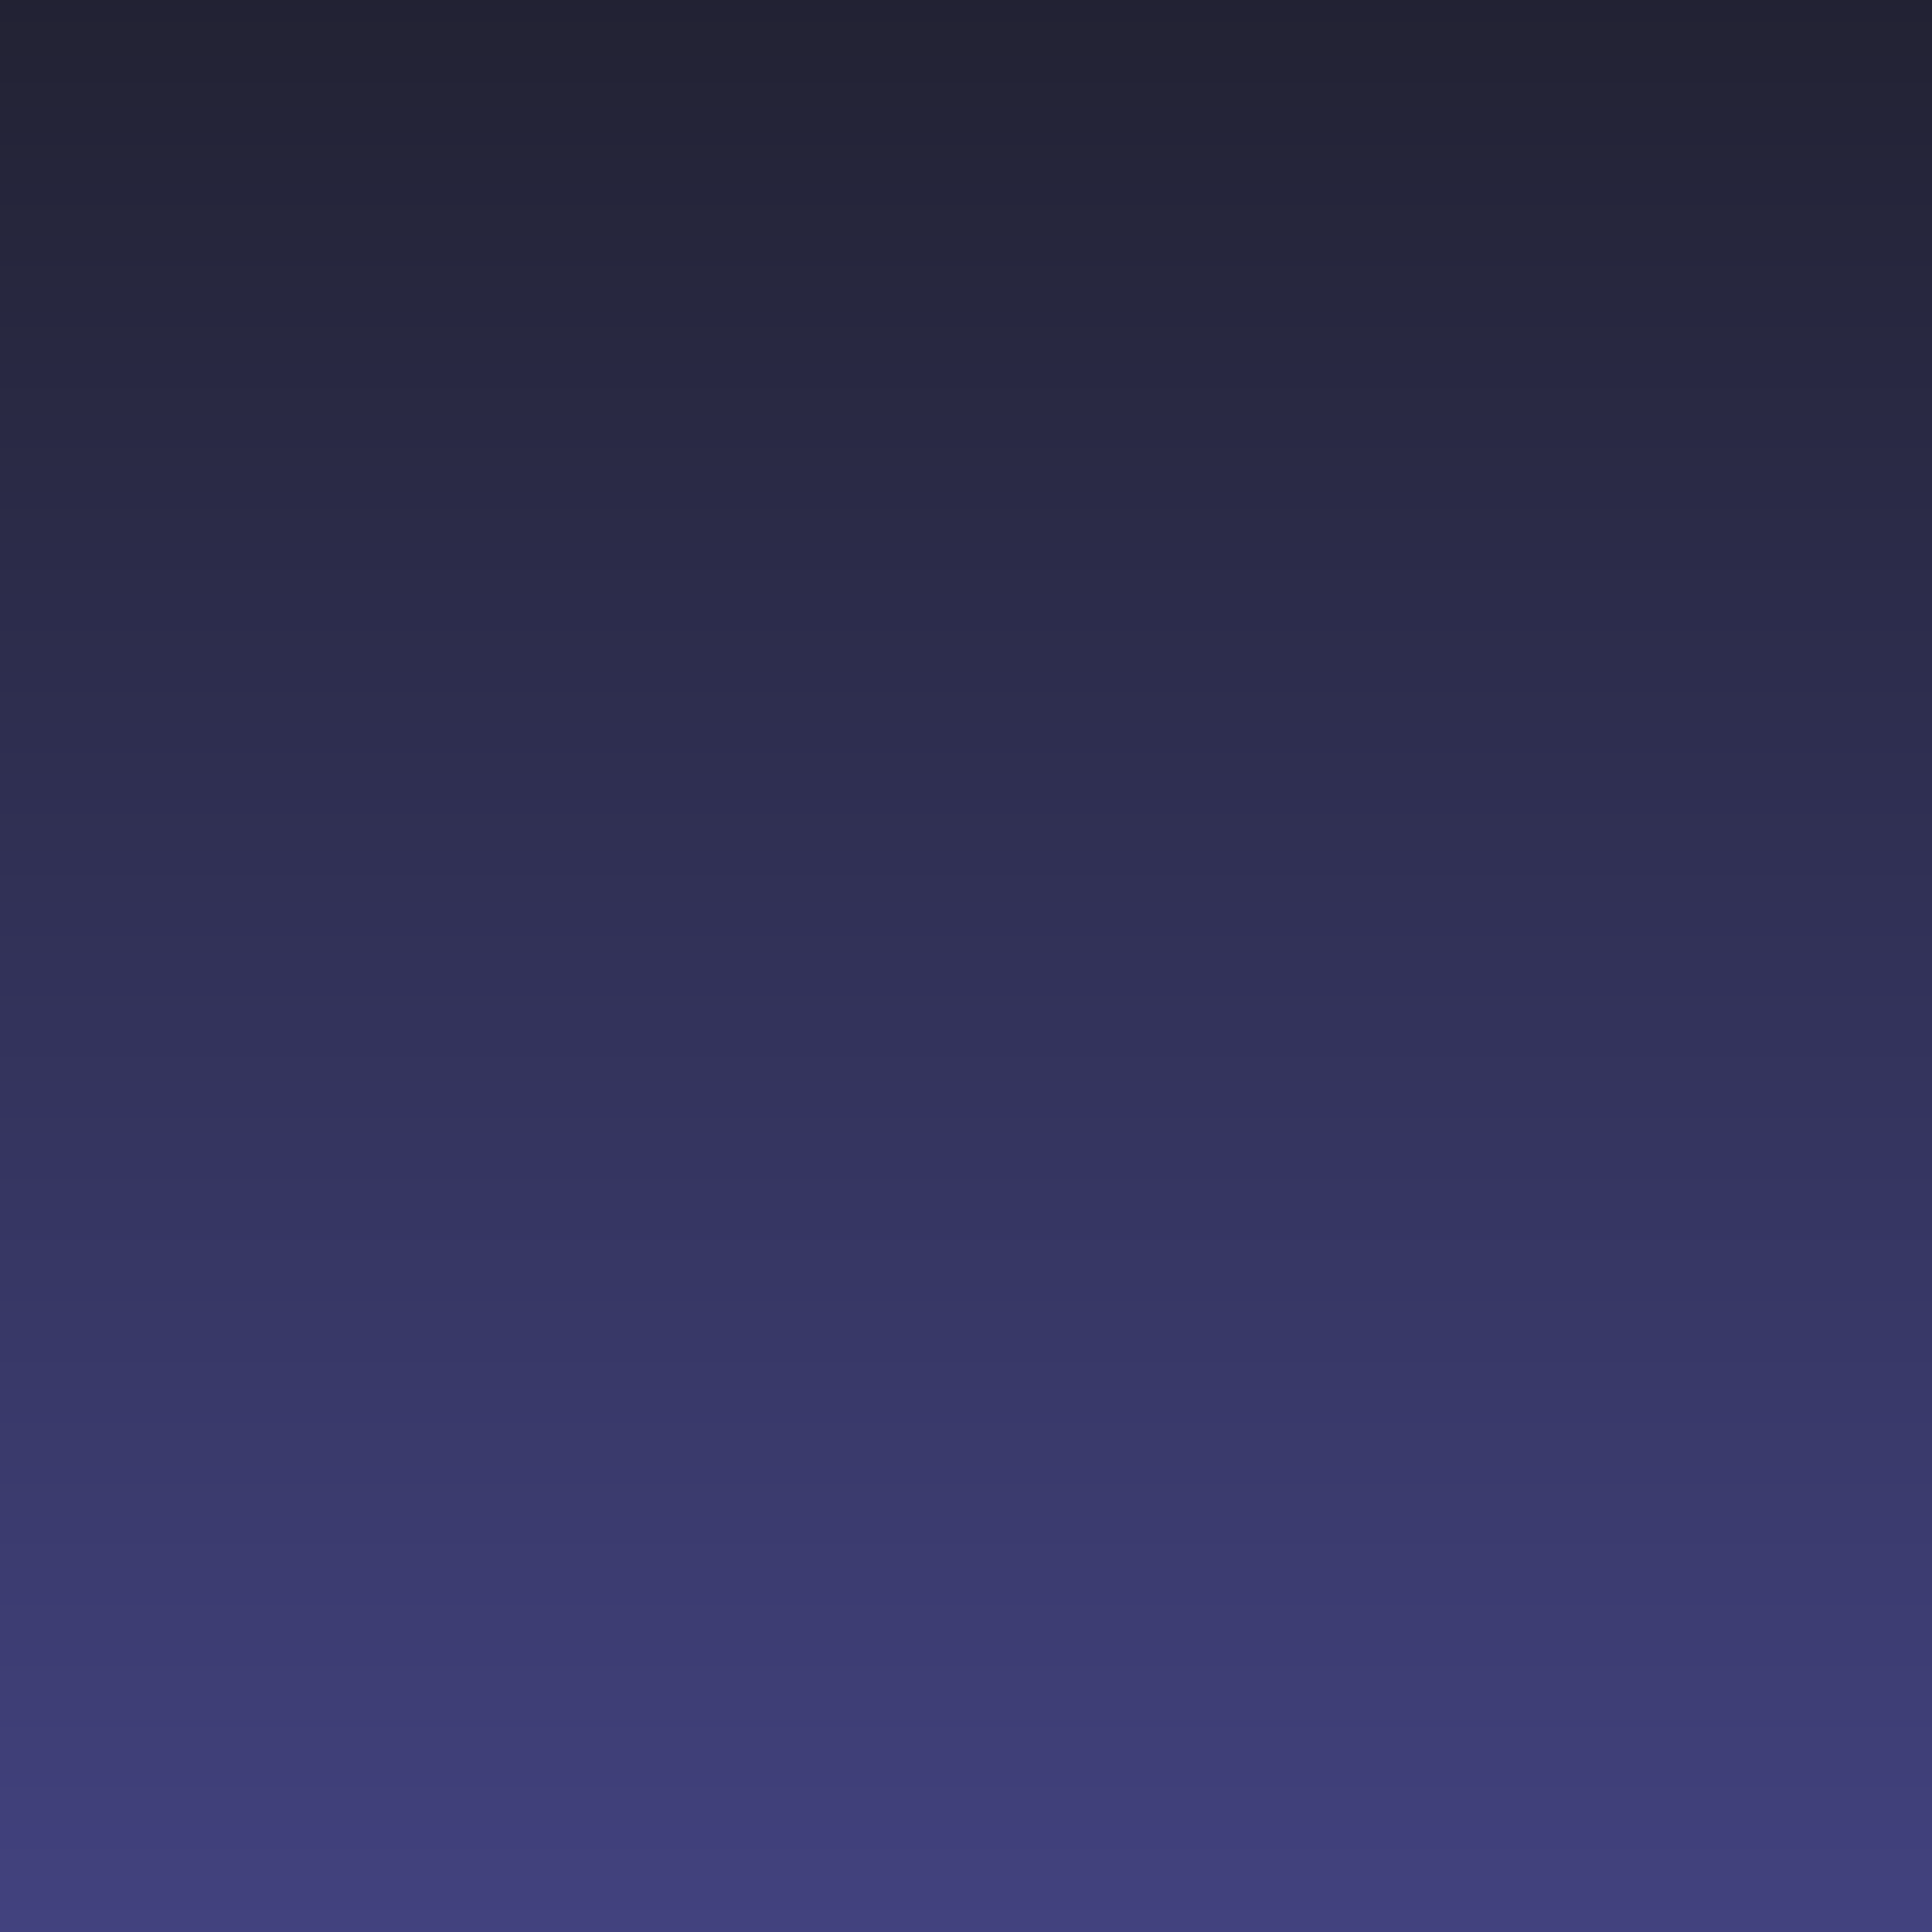
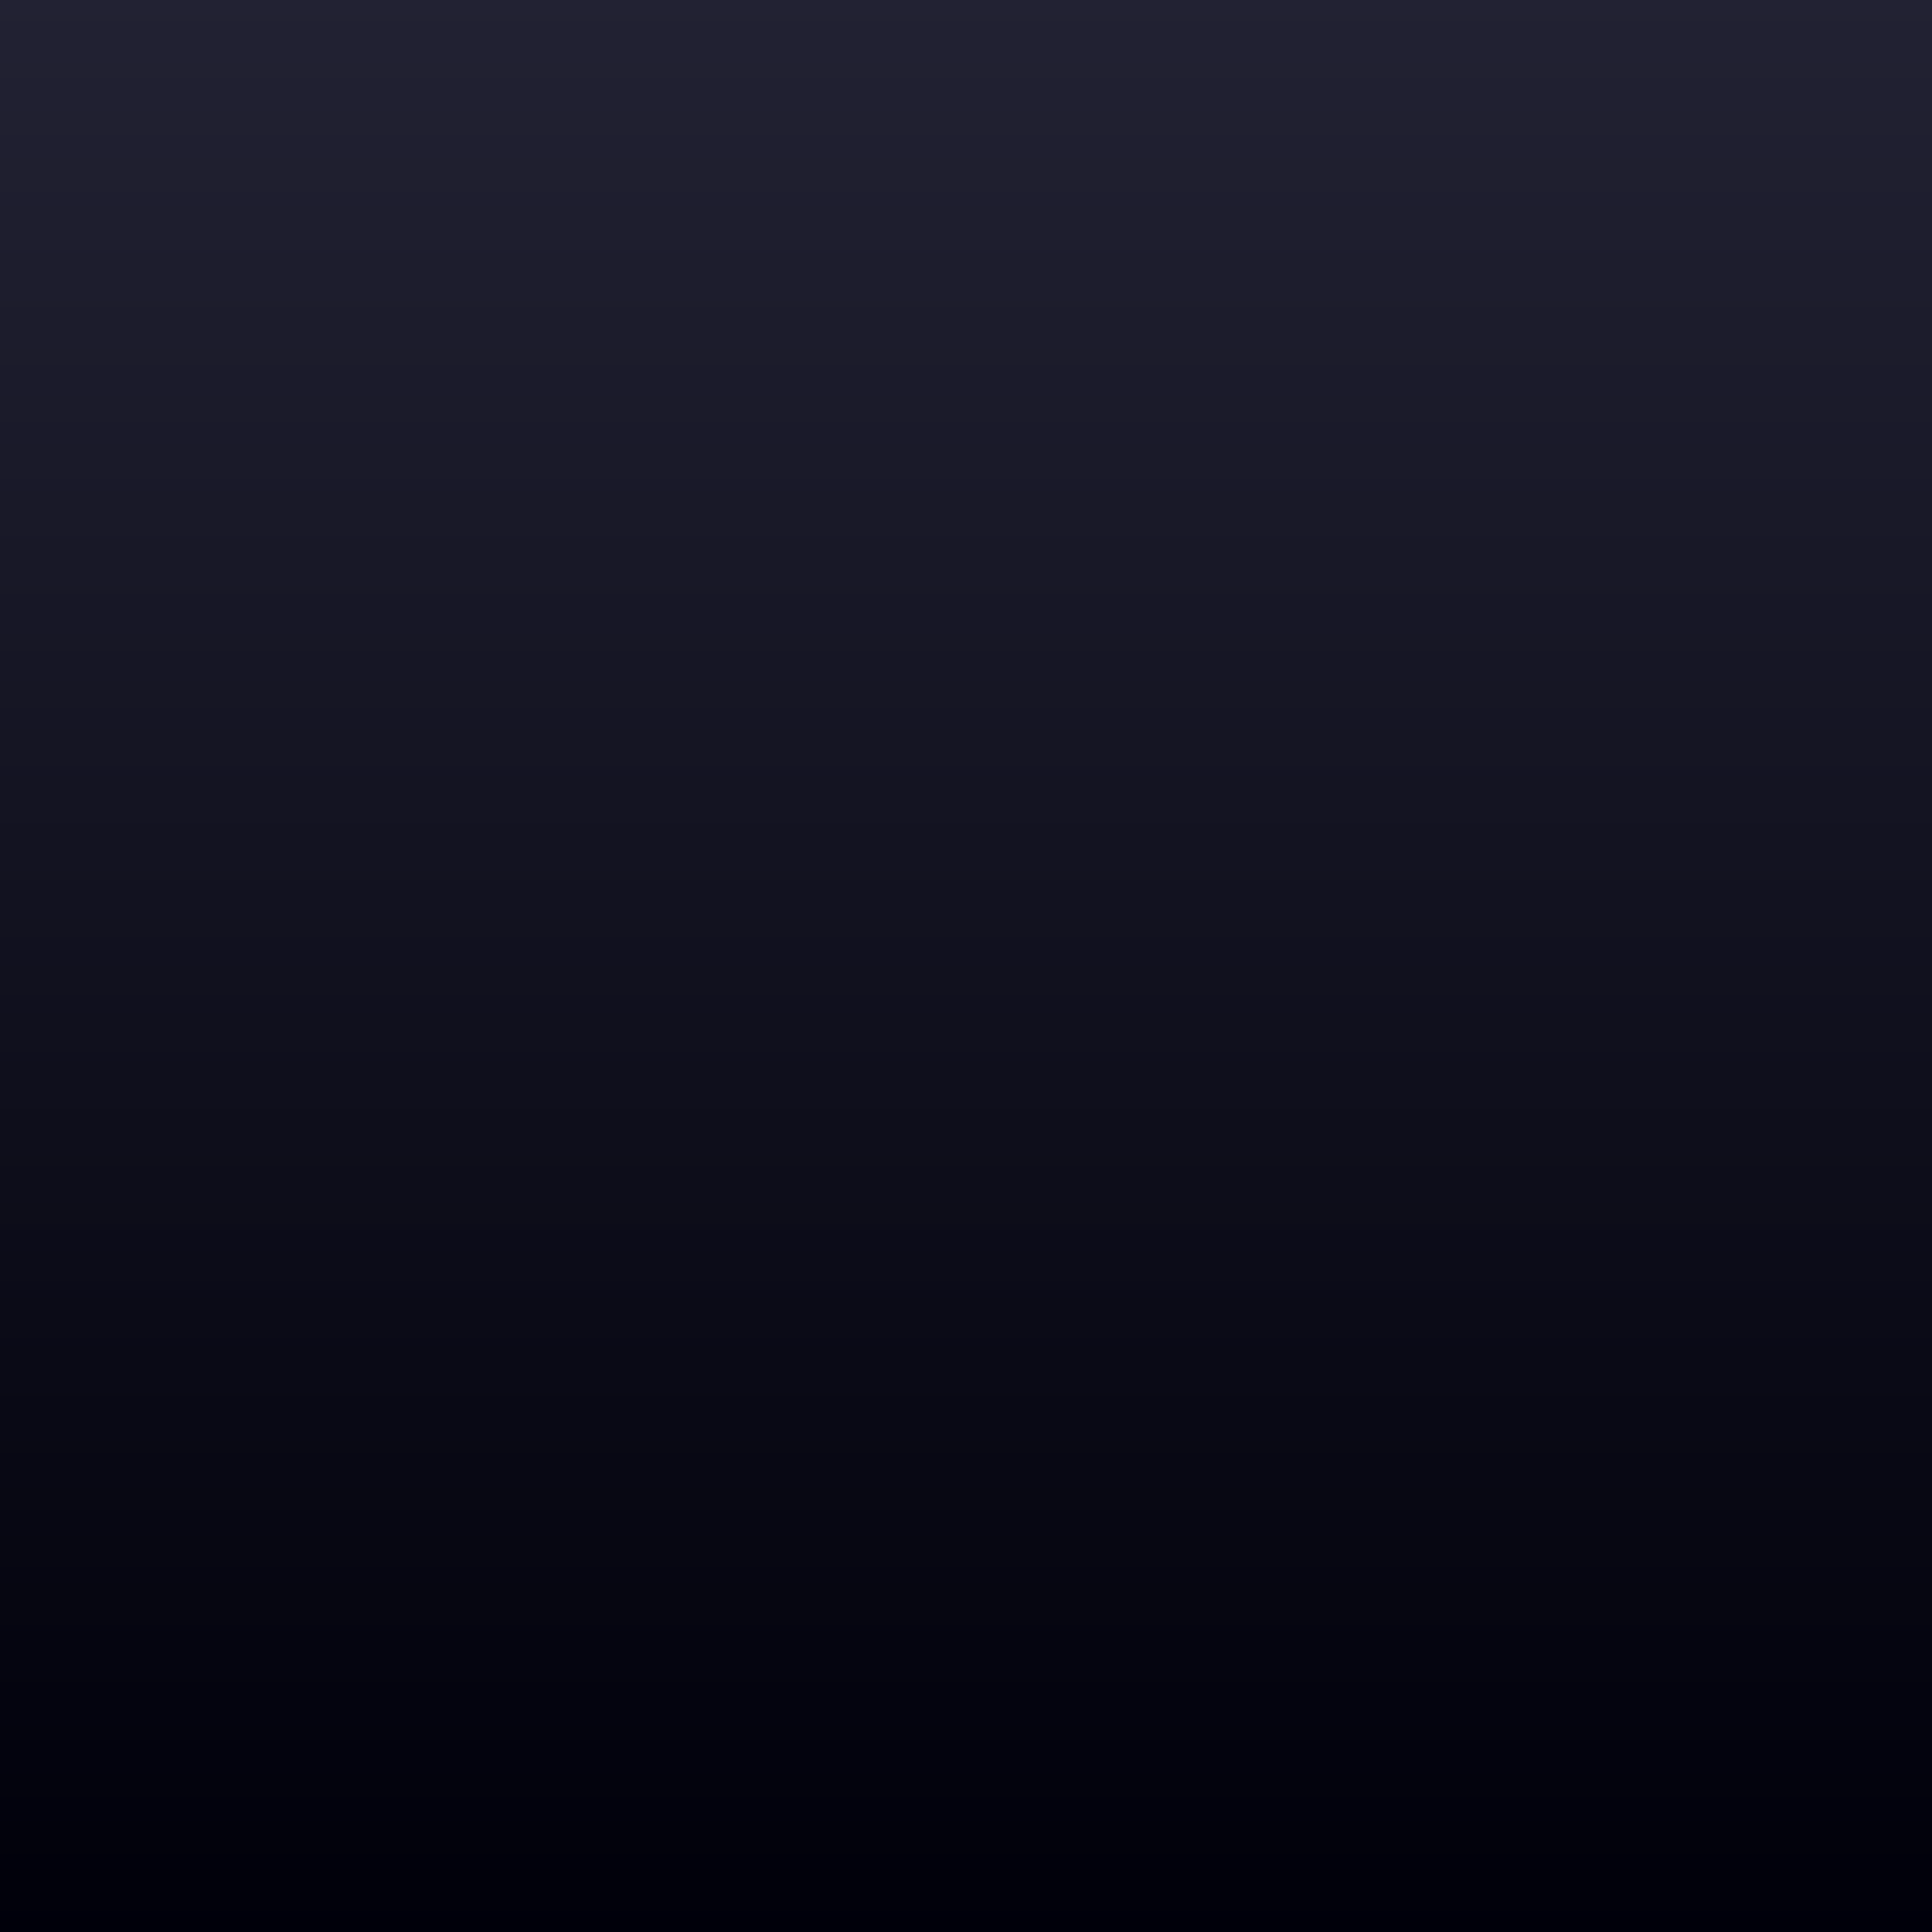
<svg xmlns="http://www.w3.org/2000/svg" viewBox="0 0 100 100">
  <defs>
    <linearGradient id="Gradient" x1="0" x2="0" y1="0" y2="1">
      <stop stop-color="rgb(34, 34, 51)" offset="0%" />
-       <stop stop-color="rgb(66, 66, 127)" offset="100%" />
+       <stop stop-color="rgb(0, 0, 10)" offset="100%" />
    </linearGradient>
  </defs>
  <rect x="0" y="0" width="100" height="100" fill="url(#Gradient)" />
</svg>
